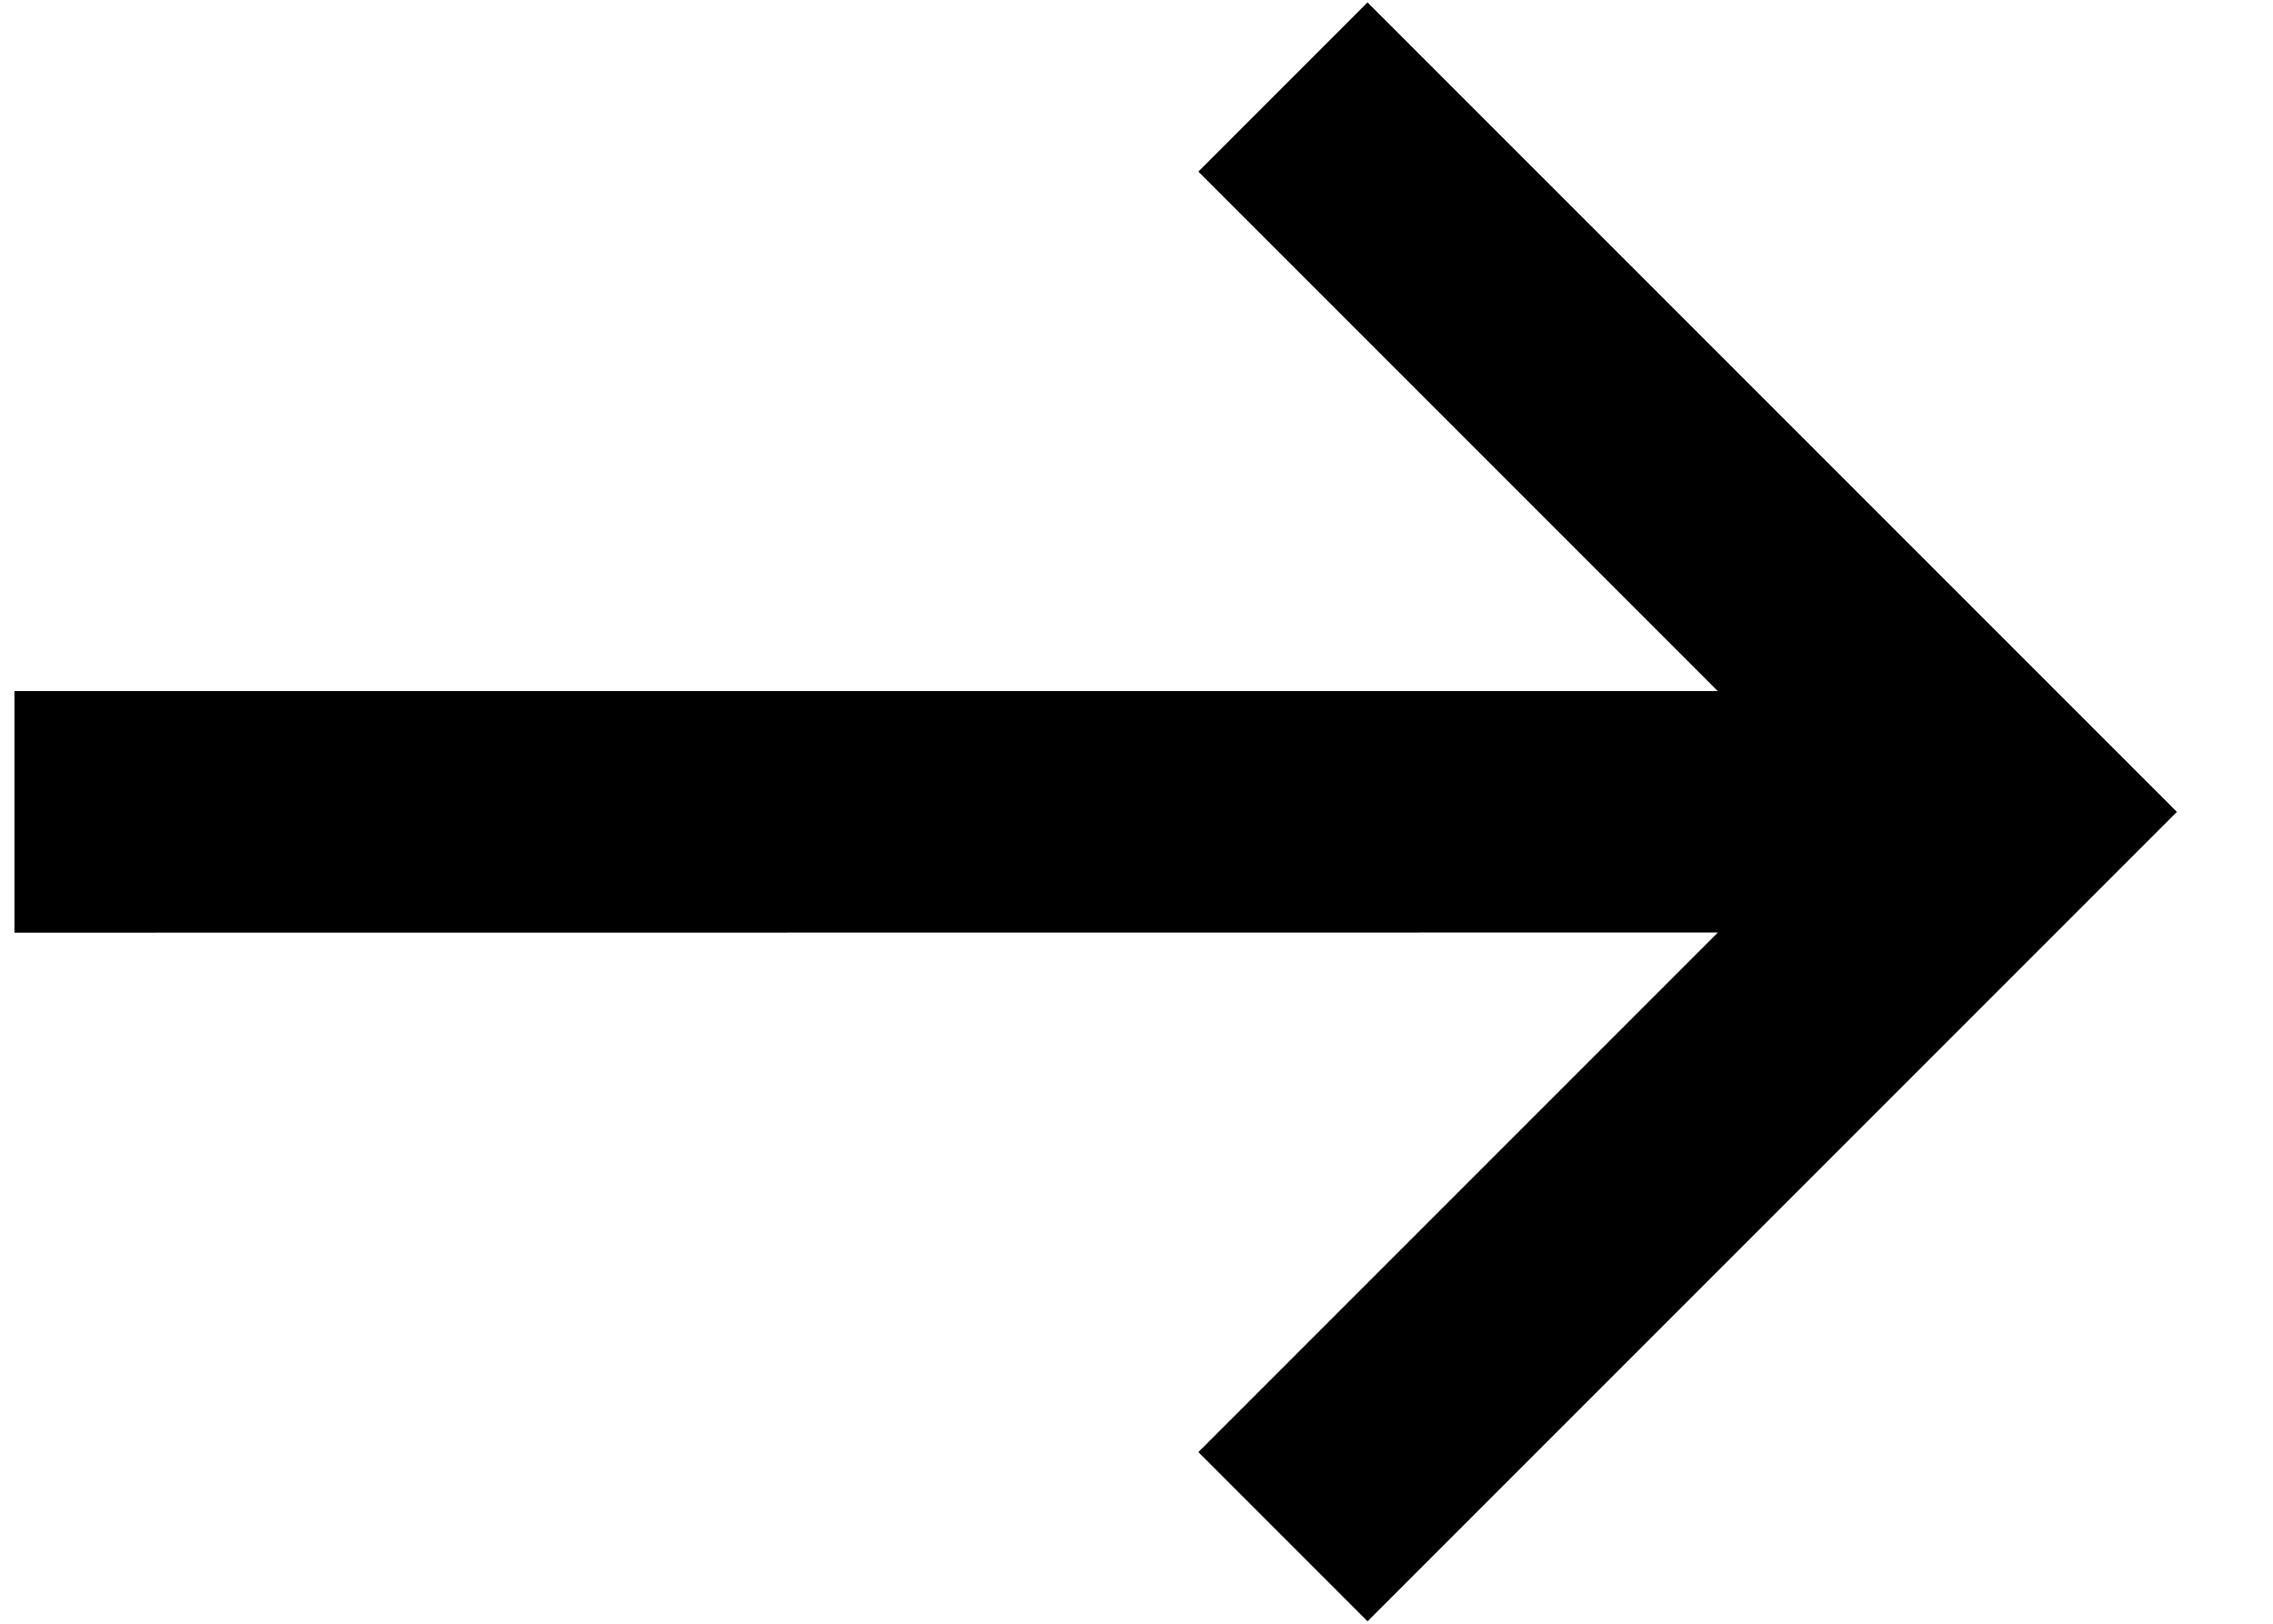
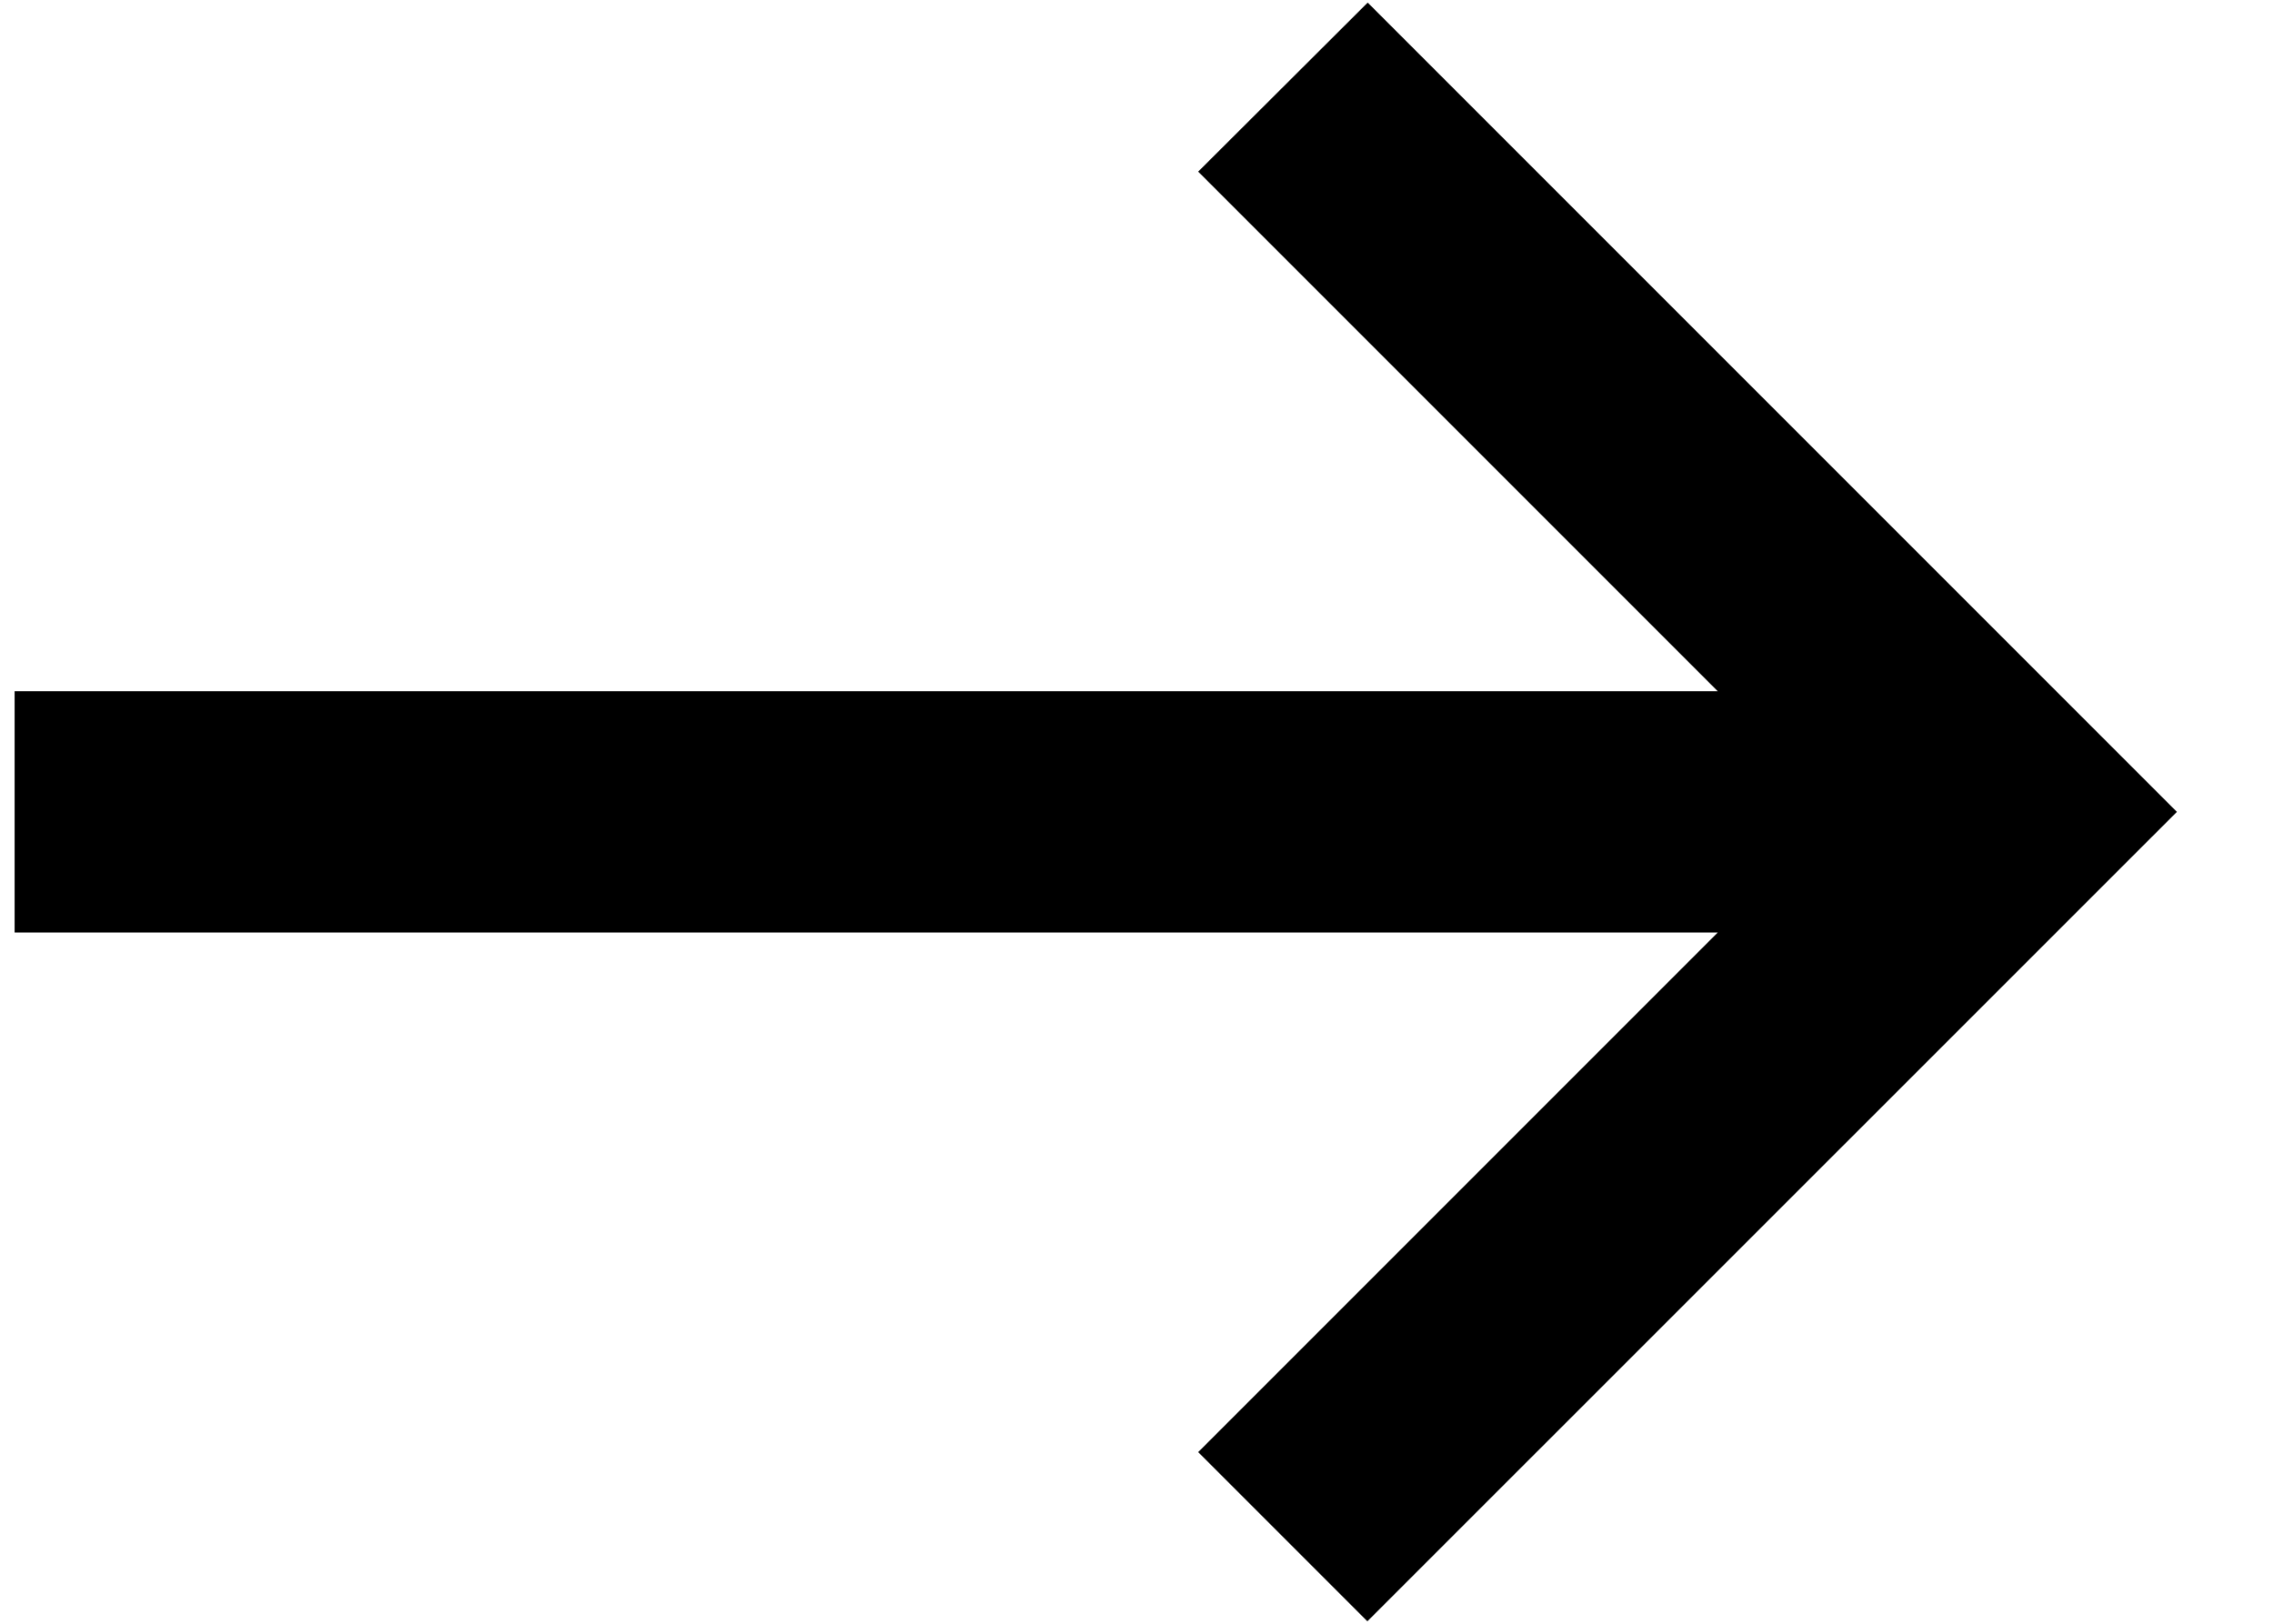
<svg xmlns="http://www.w3.org/2000/svg" width="14" height="10" viewBox="0 0 14 10">
-   <path fill-rule="evenodd" d="M8.423,0.015 L13.408,5 L8.423,9.985 L7.381,8.943 L10.581,5.743 L0.089,5.744 L0.089,4.256 L10.58,4.256 L7.381,1.057 L8.423,0.015 Z" />
+   <path fill-rule="evenodd" d="M8.423.015 13.408 5 8.422 9.985 7.38 8.943l3.2-3.2H.09V4.257H10.58l-3.2-3.2L8.424.016Z" />
</svg>
